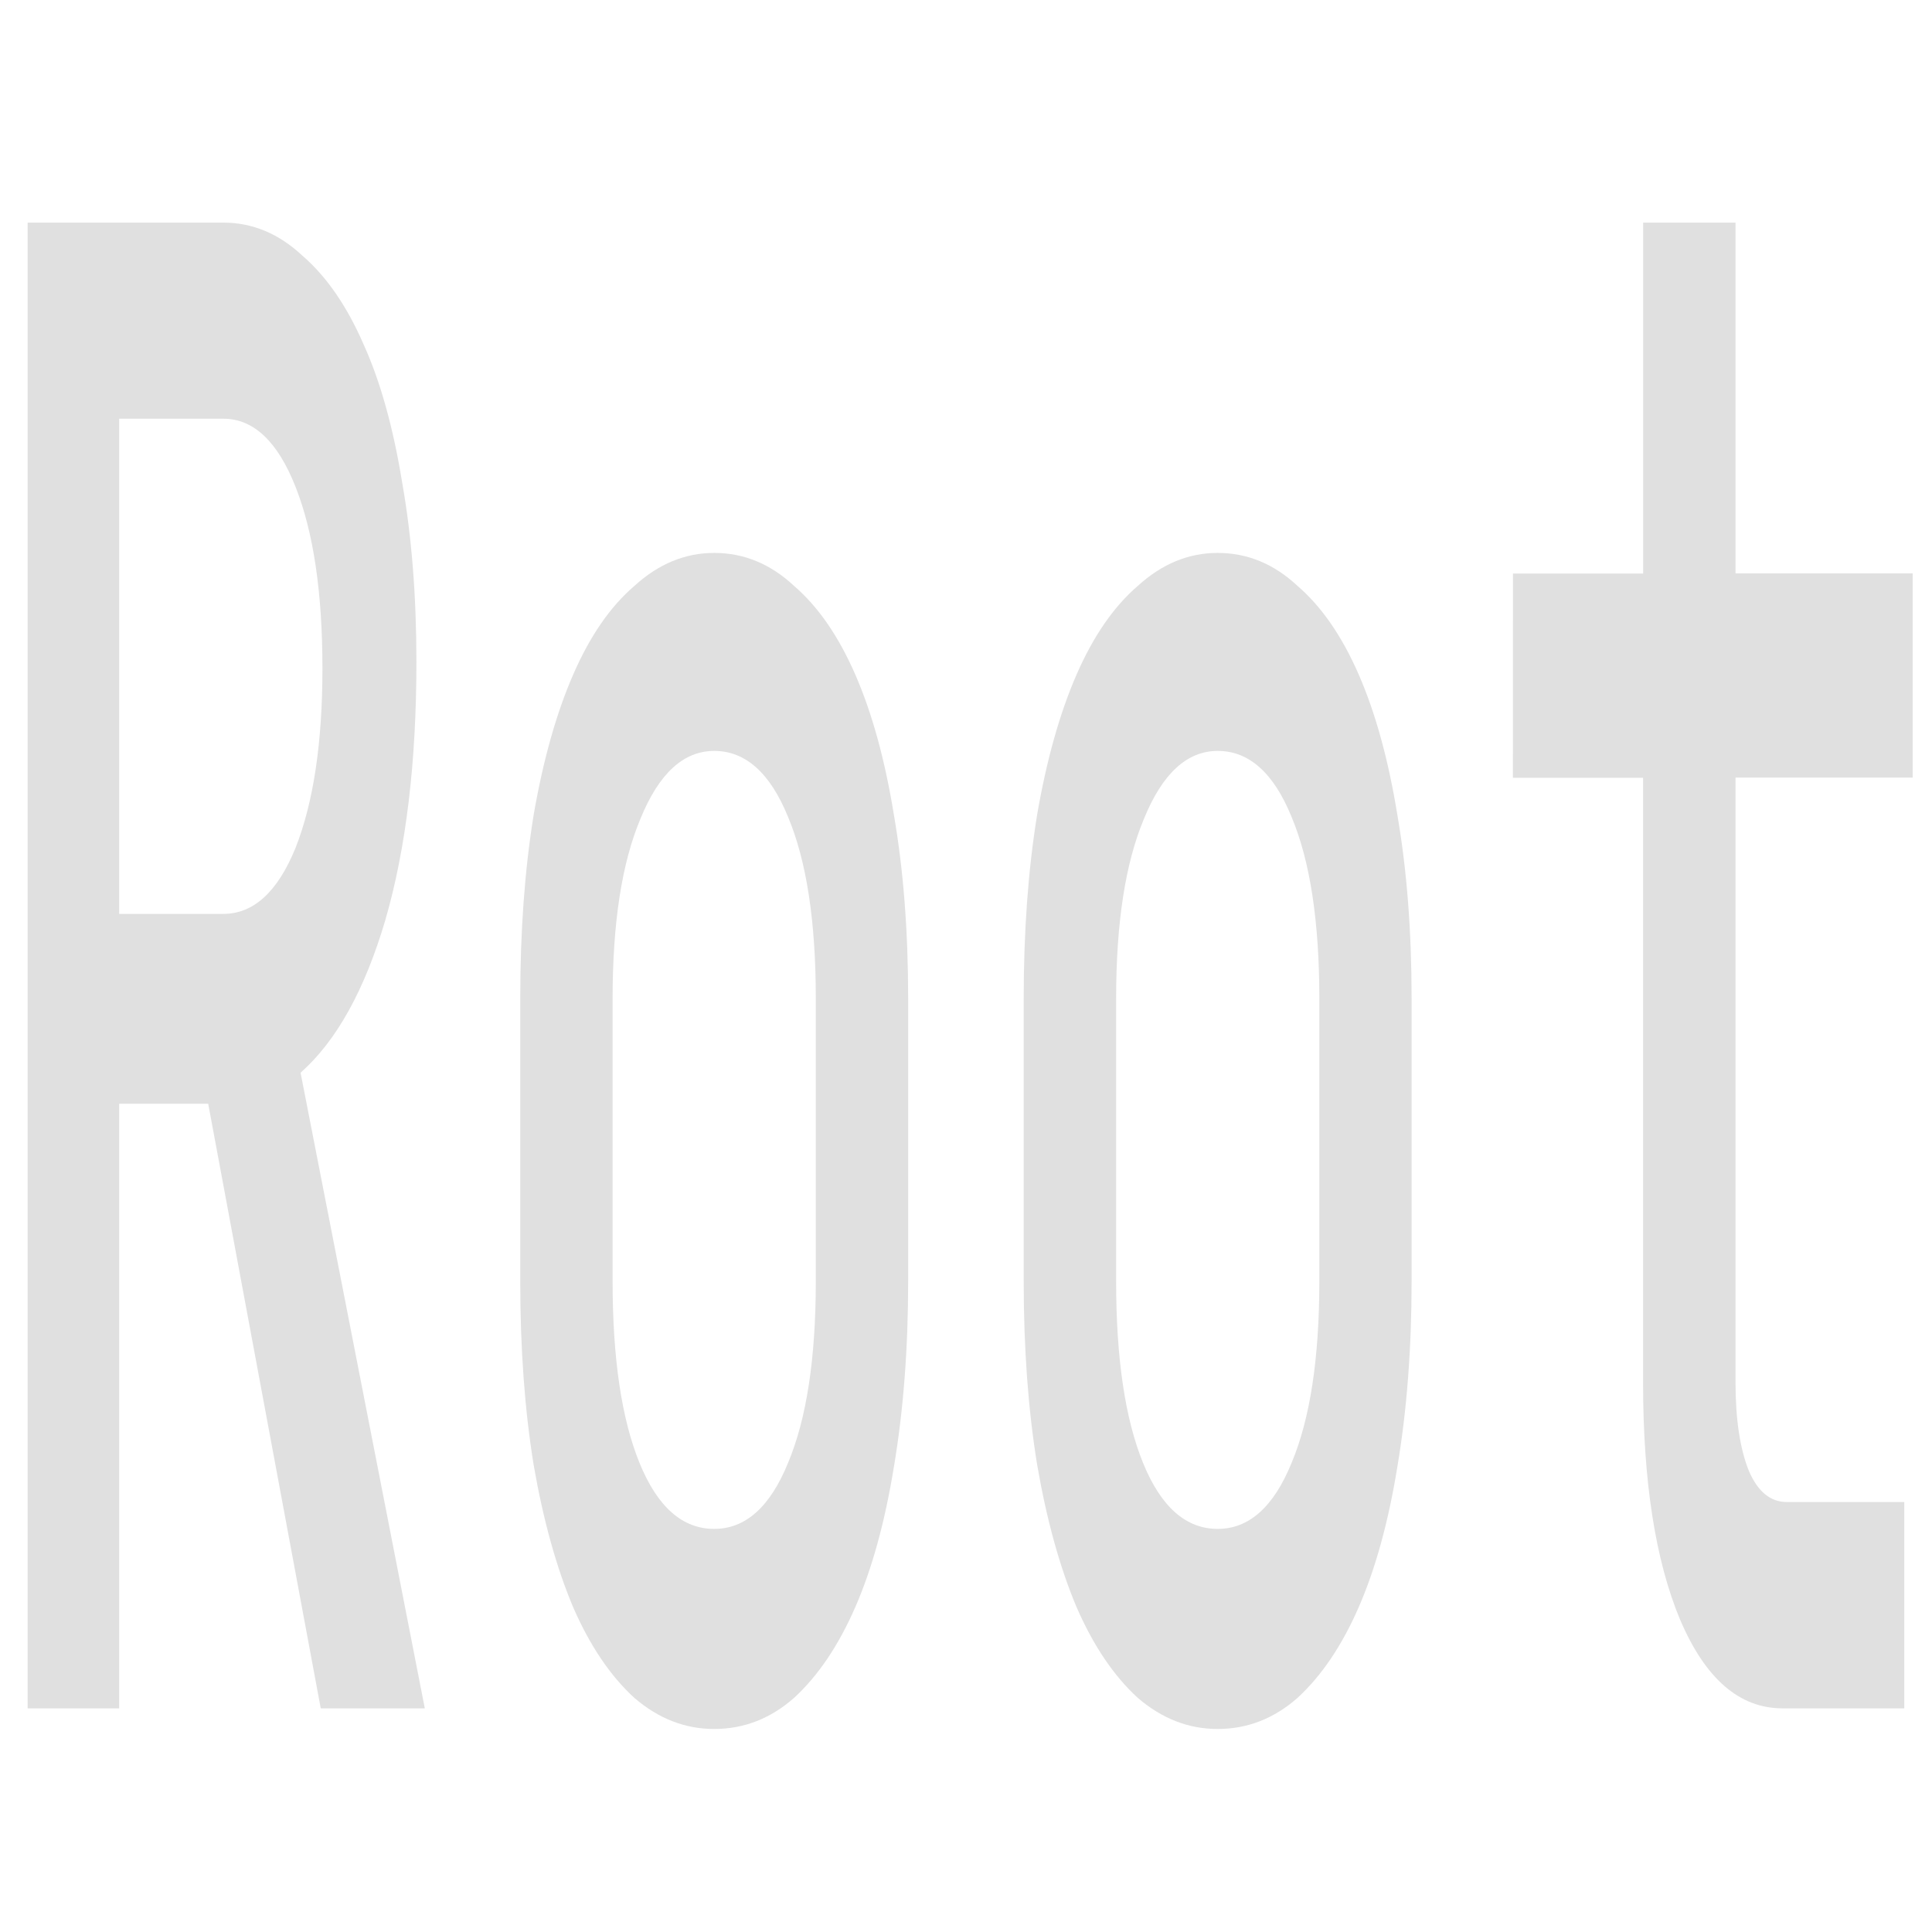
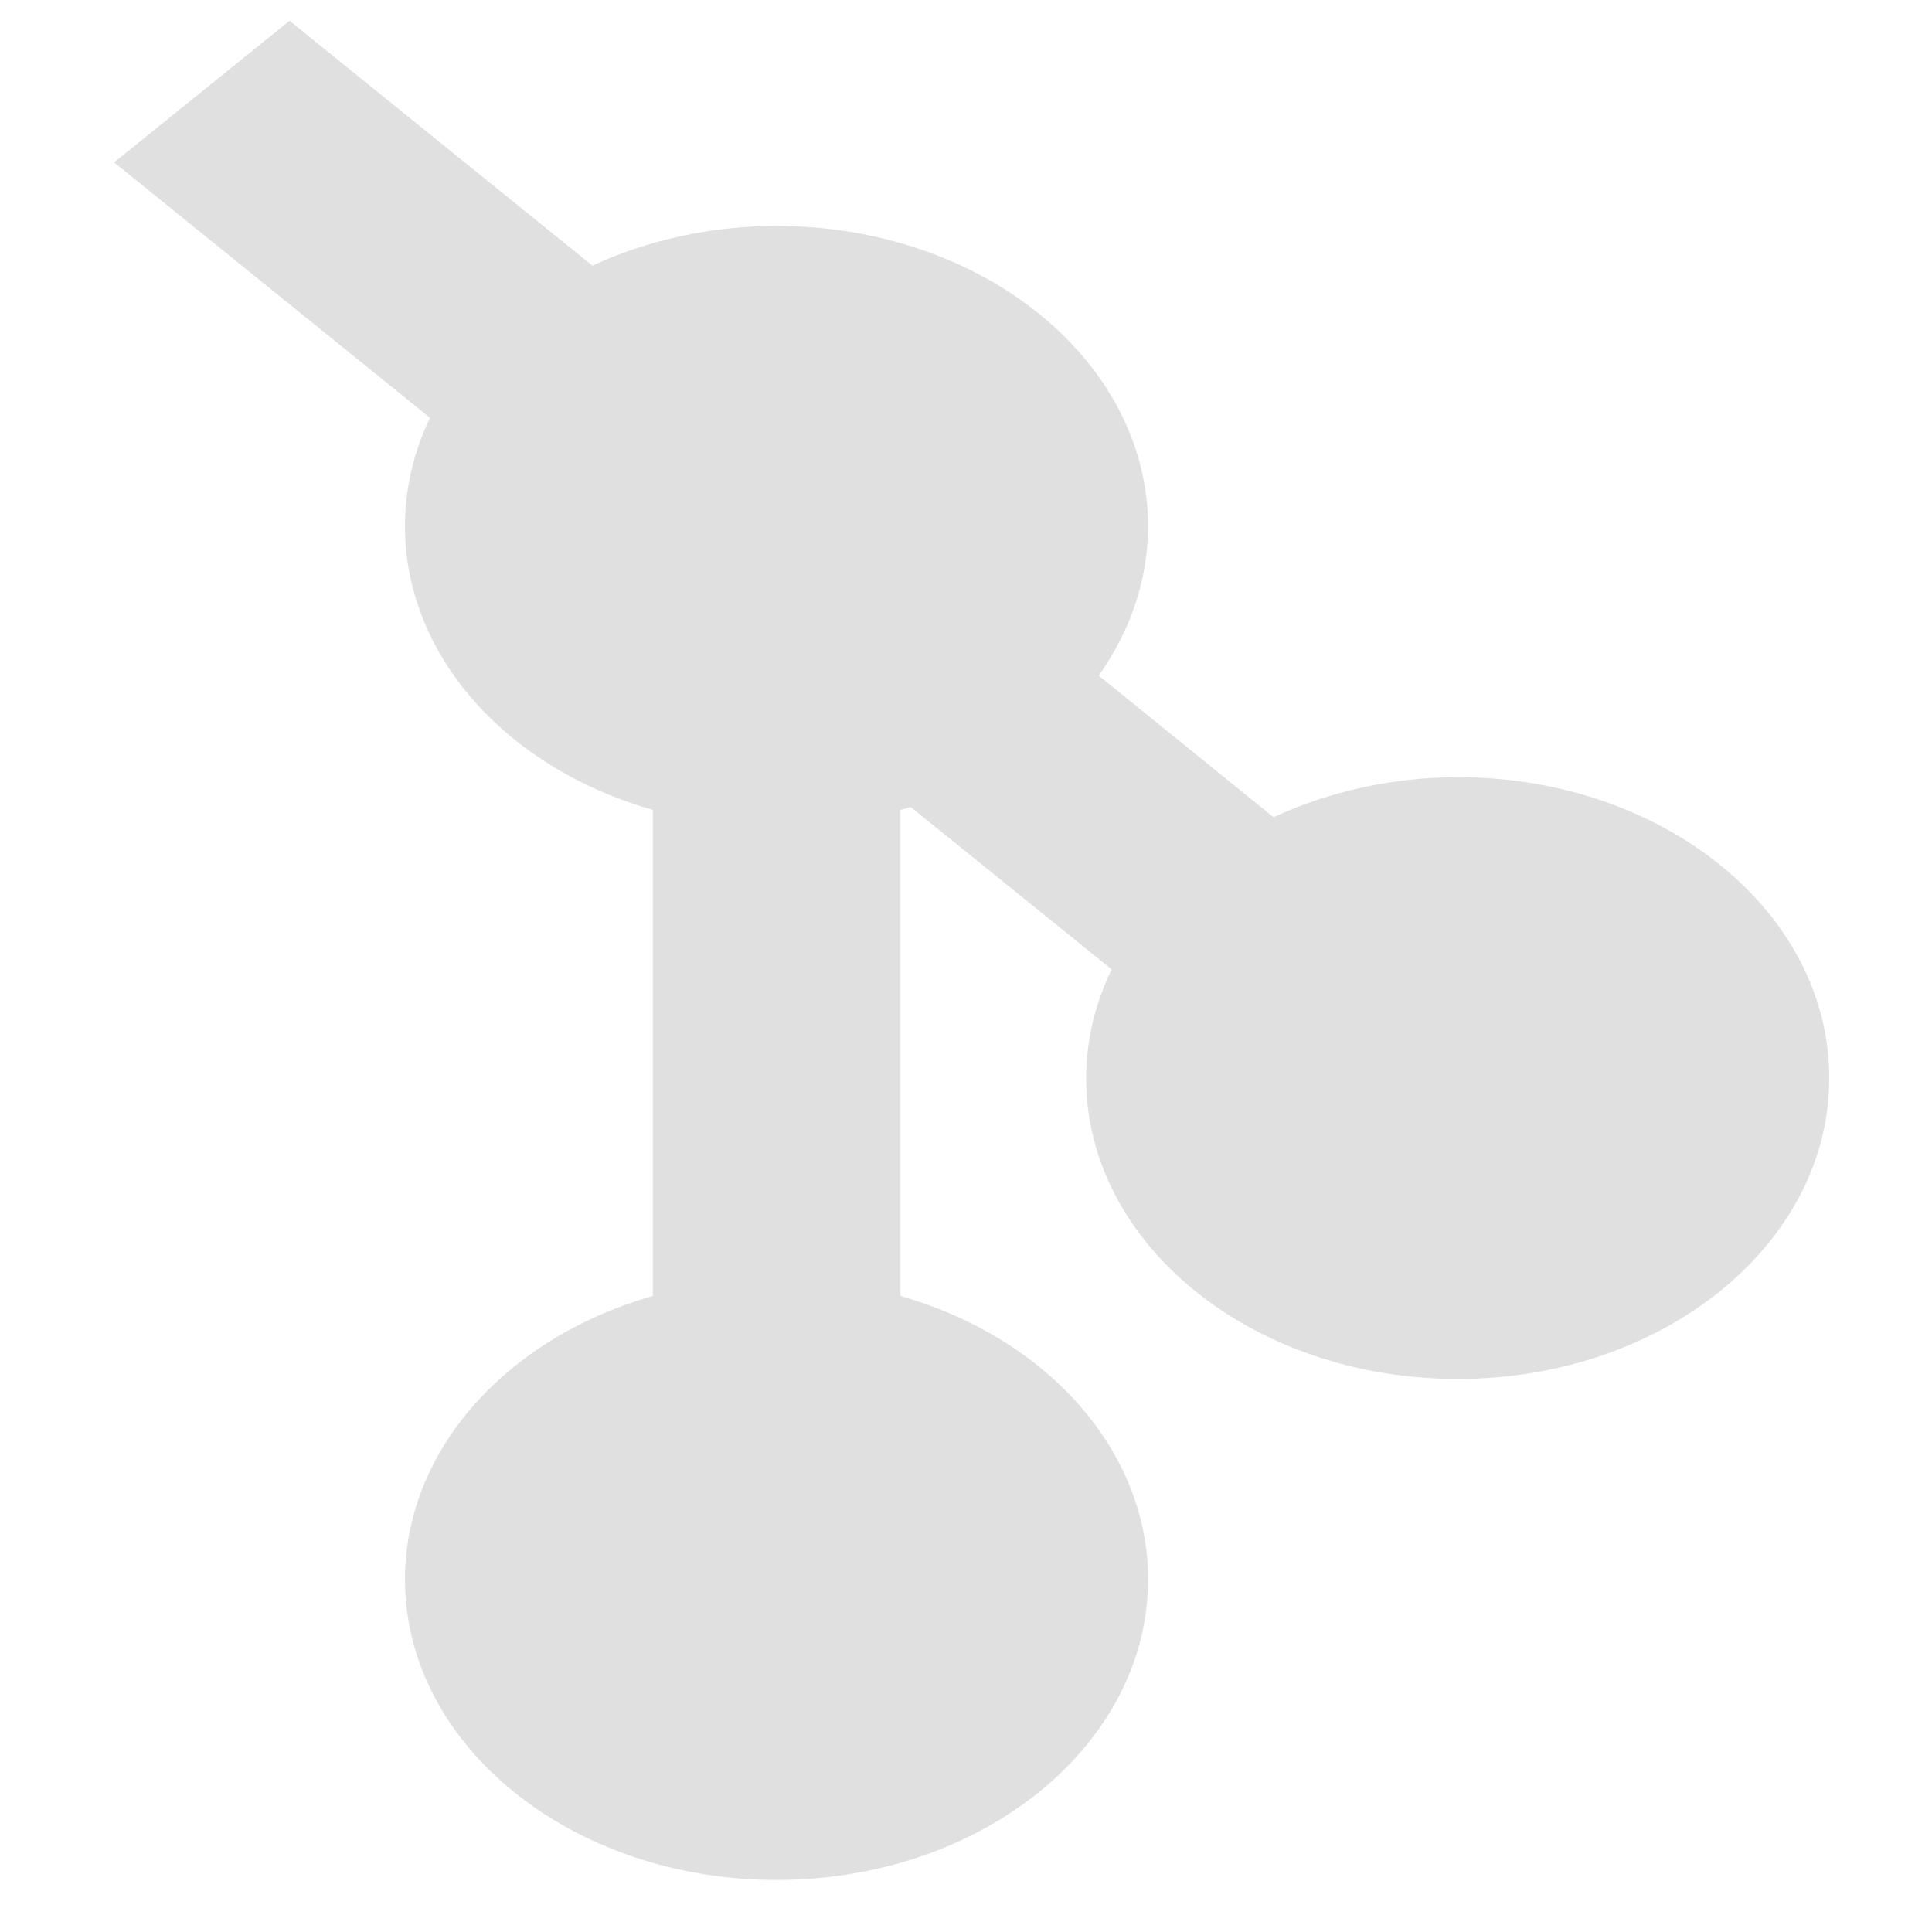
- <svg xmlns="http://www.w3.org/2000/svg" width="16" height="16" version="1.1" viewBox="0 0 16 16" id="svg16">
-   <defs id="defs20" />
-   <g aria-label="Root" transform="scale(0.6379097,1.56762)" style="font-style:normal;font-variant:normal;font-weight:500;font-stretch:normal;font-size:10.901px;line-height:1.25;font-family:'JetBrains Mono';-inkscape-font-specification:'JetBrains Mono Medium';letter-spacing:0px;word-spacing:0px;fill:#e0e0e0;fill-opacity:1;stroke:none;stroke-width:0.273" id="text25">
-     <path d="M 0.359,1.176 H 2.899 q 0.567,0 1.025,0.174 0.469,0.164 0.796,0.469 0.327,0.294 0.501,0.73 0.185,0.425 0.185,0.948 0,0.796 -0.403,1.363 -0.403,0.556 -1.101,0.807 l 1.613,3.358 H 4.164 L 2.703,5.831 H 1.547 V 9.025 H 0.359 Z M 1.547,4.828 h 1.352 q 0.589,0 0.938,-0.349 0.349,-0.36 0.349,-0.948 0,-0.6 -0.349,-0.959 Q 3.488,2.212 2.899,2.212 H 1.547 Z" style="fill:#e0e0e0;fill-opacity:1;stroke-width:0.273" id="path8" />
-     <path d="m 7.953,6.769 q 0,0.61 0.349,0.959 0.349,0.349 0.97,0.349 0.61,0 0.959,-0.349 0.36,-0.349 0.36,-0.959 V 5.275 q 0,-0.61 -0.36,-0.959 -0.349,-0.349 -0.959,-0.349 -0.6,0 -0.959,0.36 Q 7.953,4.676 7.953,5.275 Z M 6.754,5.275 q 0,-0.534 0.174,-0.97 Q 7.114,3.869 7.441,3.564 7.768,3.258 8.237,3.095 8.705,2.921 9.272,2.921 q 0.578,0 1.036,0.174 0.469,0.164 0.796,0.469 0.327,0.305 0.501,0.741 0.185,0.436 0.185,0.97 v 1.493 q 0,0.534 -0.185,0.981 -0.174,0.436 -0.501,0.741 -0.327,0.305 -0.796,0.48 -0.458,0.164 -1.036,0.164 -0.567,0 -1.036,-0.164 Q 7.768,8.796 7.441,8.491 7.114,8.175 6.928,7.739 6.754,7.303 6.754,6.769 Z" style="fill:#e0e0e0;fill-opacity:1;stroke-width:0.273" id="path10" />
-     <path d="m 14.49,6.769 q 0,0.61 0.349,0.959 0.349,0.349 0.97,0.349 0.61,0 0.959,-0.349 0.36,-0.349 0.36,-0.959 V 5.275 q 0,-0.61 -0.36,-0.959 -0.349,-0.349 -0.959,-0.349 -0.6,0 -0.959,0.36 -0.36,0.349 -0.36,0.948 z M 13.29,5.275 q 0,-0.534 0.174,-0.97 0.185,-0.436 0.512,-0.741 0.327,-0.305 0.796,-0.469 0.469,-0.174 1.036,-0.174 0.578,0 1.036,0.174 0.469,0.164 0.796,0.469 0.327,0.305 0.501,0.741 0.185,0.436 0.185,0.97 v 1.493 q 0,0.534 -0.185,0.981 -0.174,0.436 -0.501,0.741 -0.327,0.305 -0.796,0.48 -0.458,0.164 -1.036,0.164 -0.567,0 -1.036,-0.164 Q 14.304,8.796 13.977,8.491 13.65,8.175 13.465,7.739 13.29,7.303 13.29,6.769 Z" style="fill:#e0e0e0;fill-opacity:1;stroke-width:0.273" id="path12" />
-     <path d="m 19.642,3.03 h 1.69 V 1.176 h 1.199 v 1.853 h 2.3 v 1.079 h -2.3 v 3.194 q 0,0.294 0.174,0.469 0.174,0.164 0.491,0.164 h 1.526 v 1.09 h -1.581 q -0.839,0 -1.33,-0.469 Q 21.331,8.088 21.331,7.303 V 4.109 h -1.69 z" style="fill:#e0e0e0;fill-opacity:1;stroke-width:0.273" id="path14" />
-   </g>
+ <svg xmlns="http://www.w3.org/2000/svg" width="16" height="16" version="1" id="svg14">
+   <defs id="defs18" />
+   <path style="fill:#e0e0e0;fill-rule:evenodd;stroke-width:0.461;fill-opacity:1" d="M 2.398,0.172 0.945,1.345 3.561,3.46 A 3.078,2.49 0 0 0 3.354,4.361 3.078,2.49 0 0 0 5.406,6.707 V 10.733 A 3.078,2.49 0 0 0 3.354,13.079 3.078,2.49 0 0 0 6.431,15.569 3.078,2.49 0 0 0 9.508,13.079 3.078,2.49 0 0 0 7.457,10.733 V 6.707 a 3.078,2.49 0 0 0 0.086,-0.023 L 9.206,8.028 A 3.078,2.49 0 0 0 8.995,8.929 3.078,2.49 0 0 0 12.072,11.42 3.078,2.49 0 0 0 15.149,8.929 3.078,2.49 0 0 0 12.072,6.436 3.078,2.49 0 0 0 10.547,6.768 L 9.099,5.595 A 3.078,2.49 0 0 0 9.508,4.361 3.078,2.49 0 0 0 6.431,1.871 3.078,2.49 0 0 0 4.906,2.2 Z" id="path6" />
</svg>
